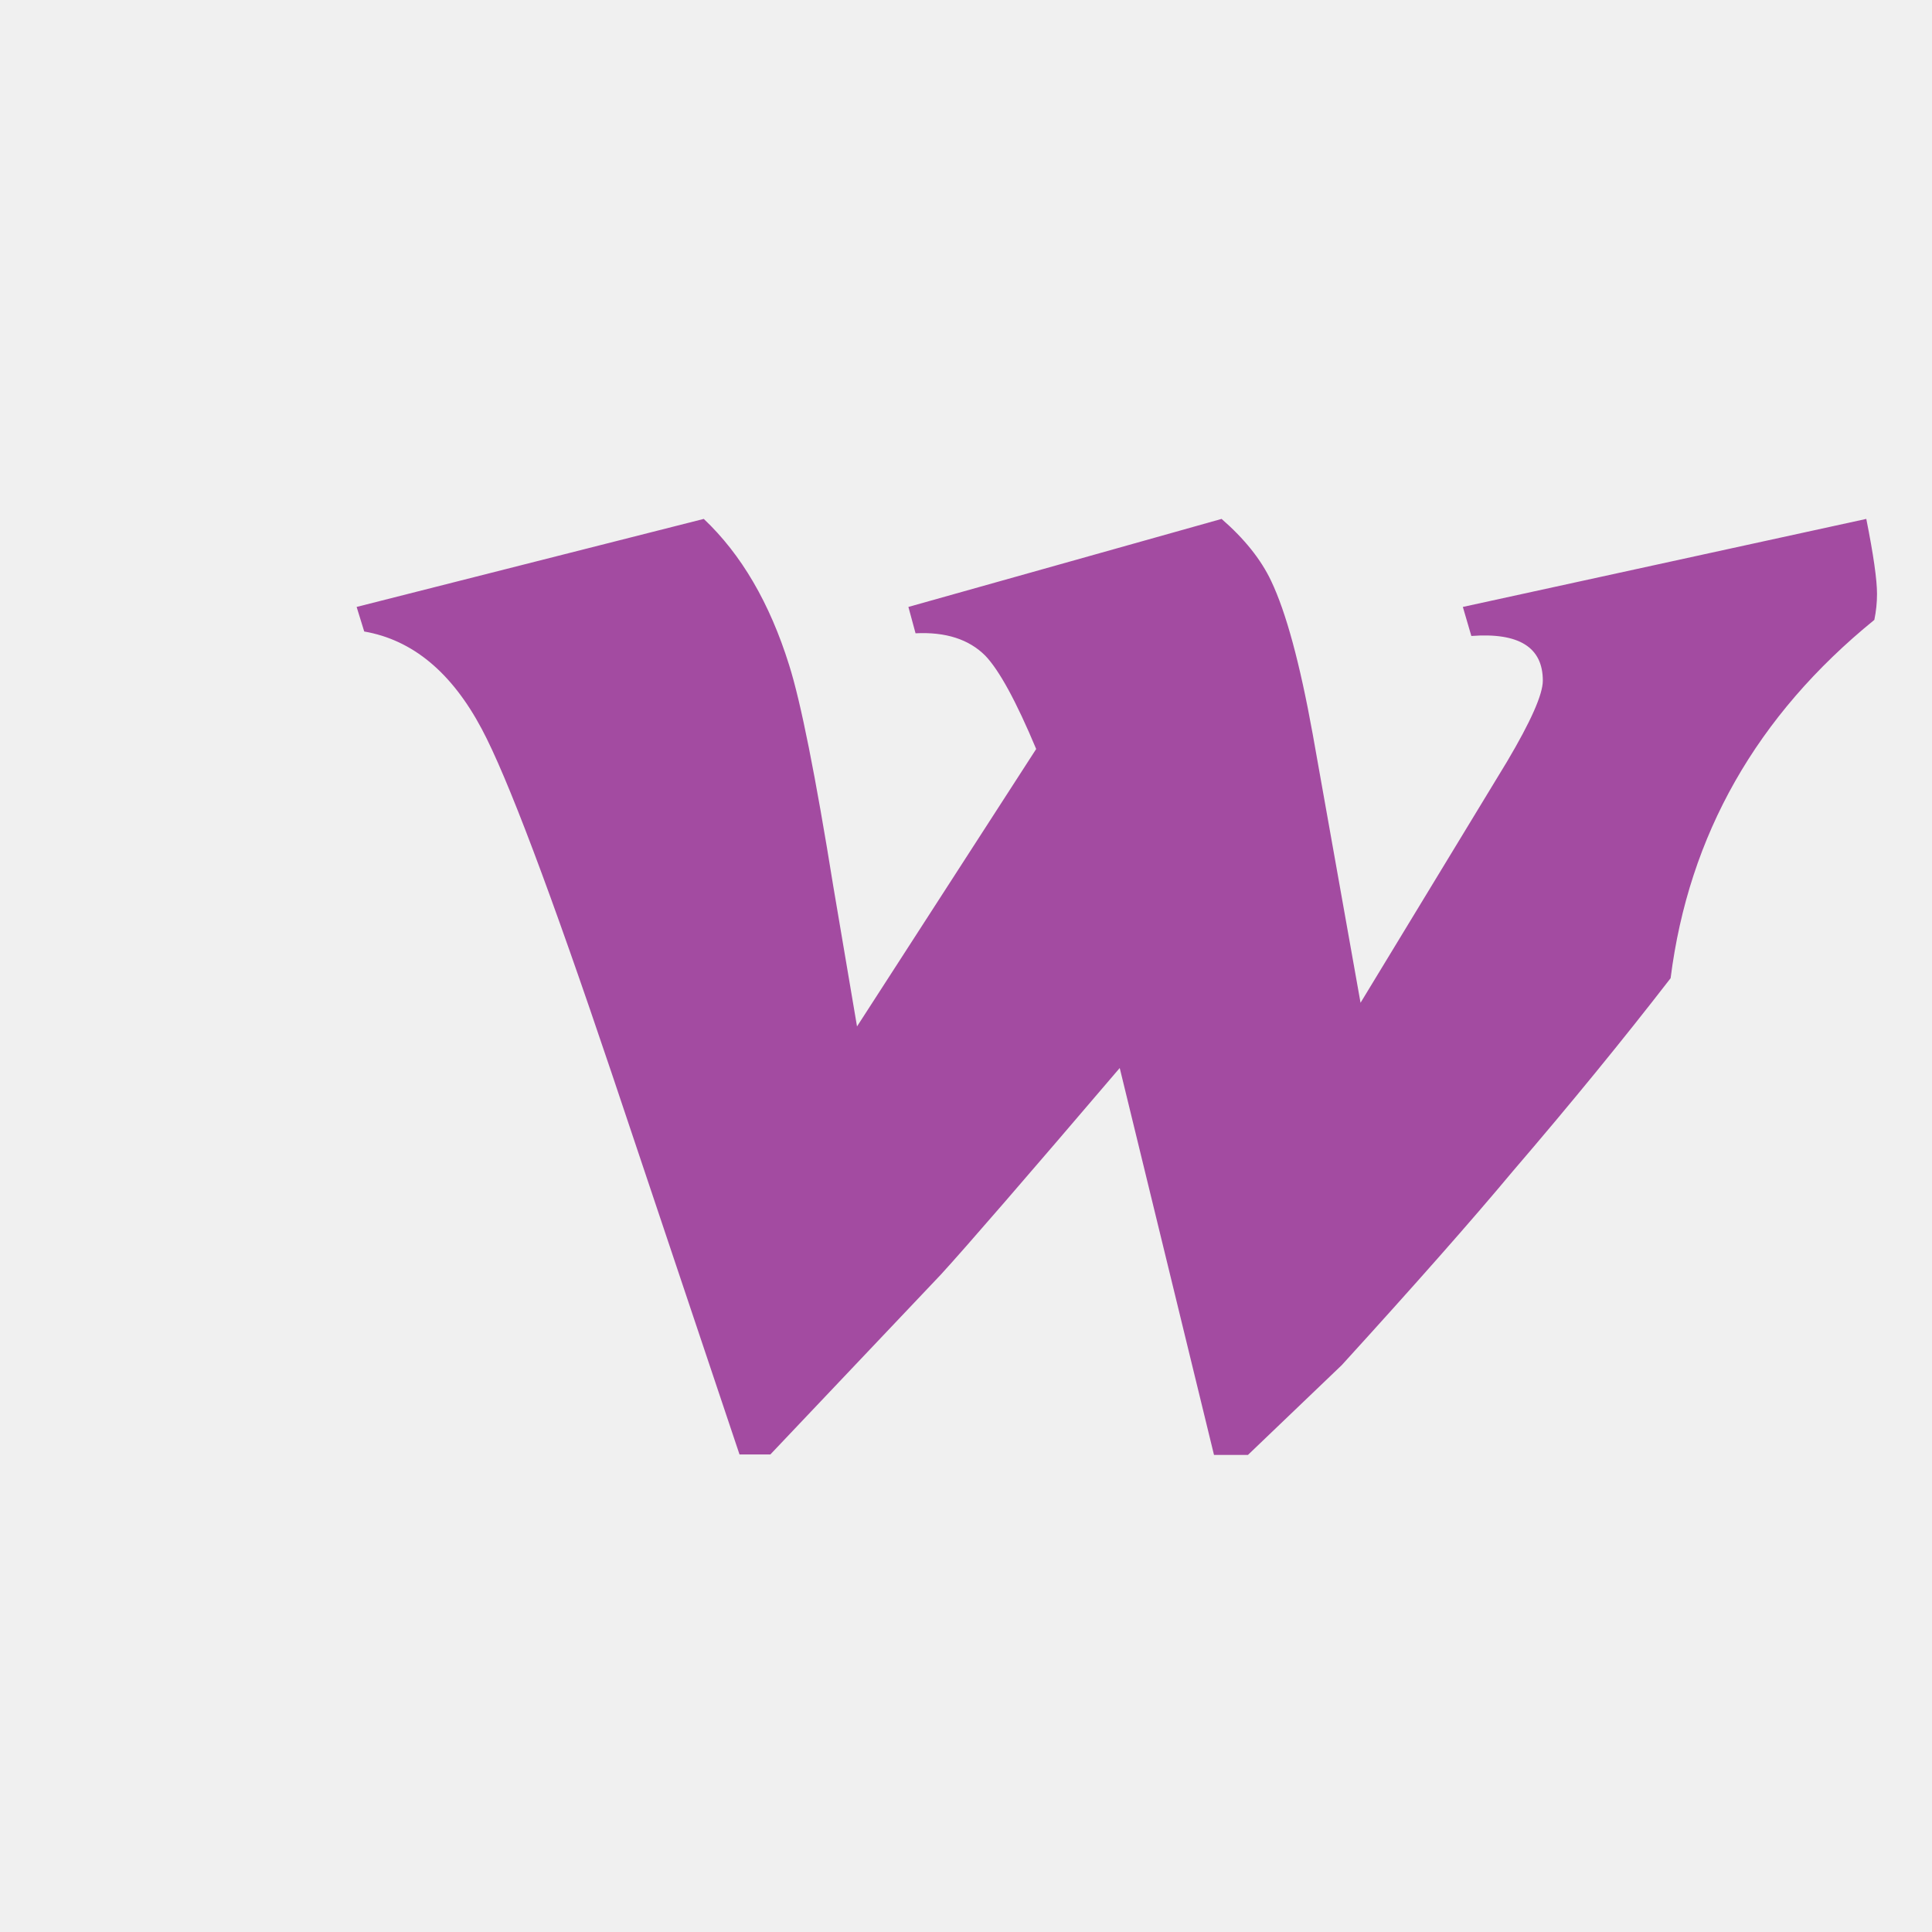
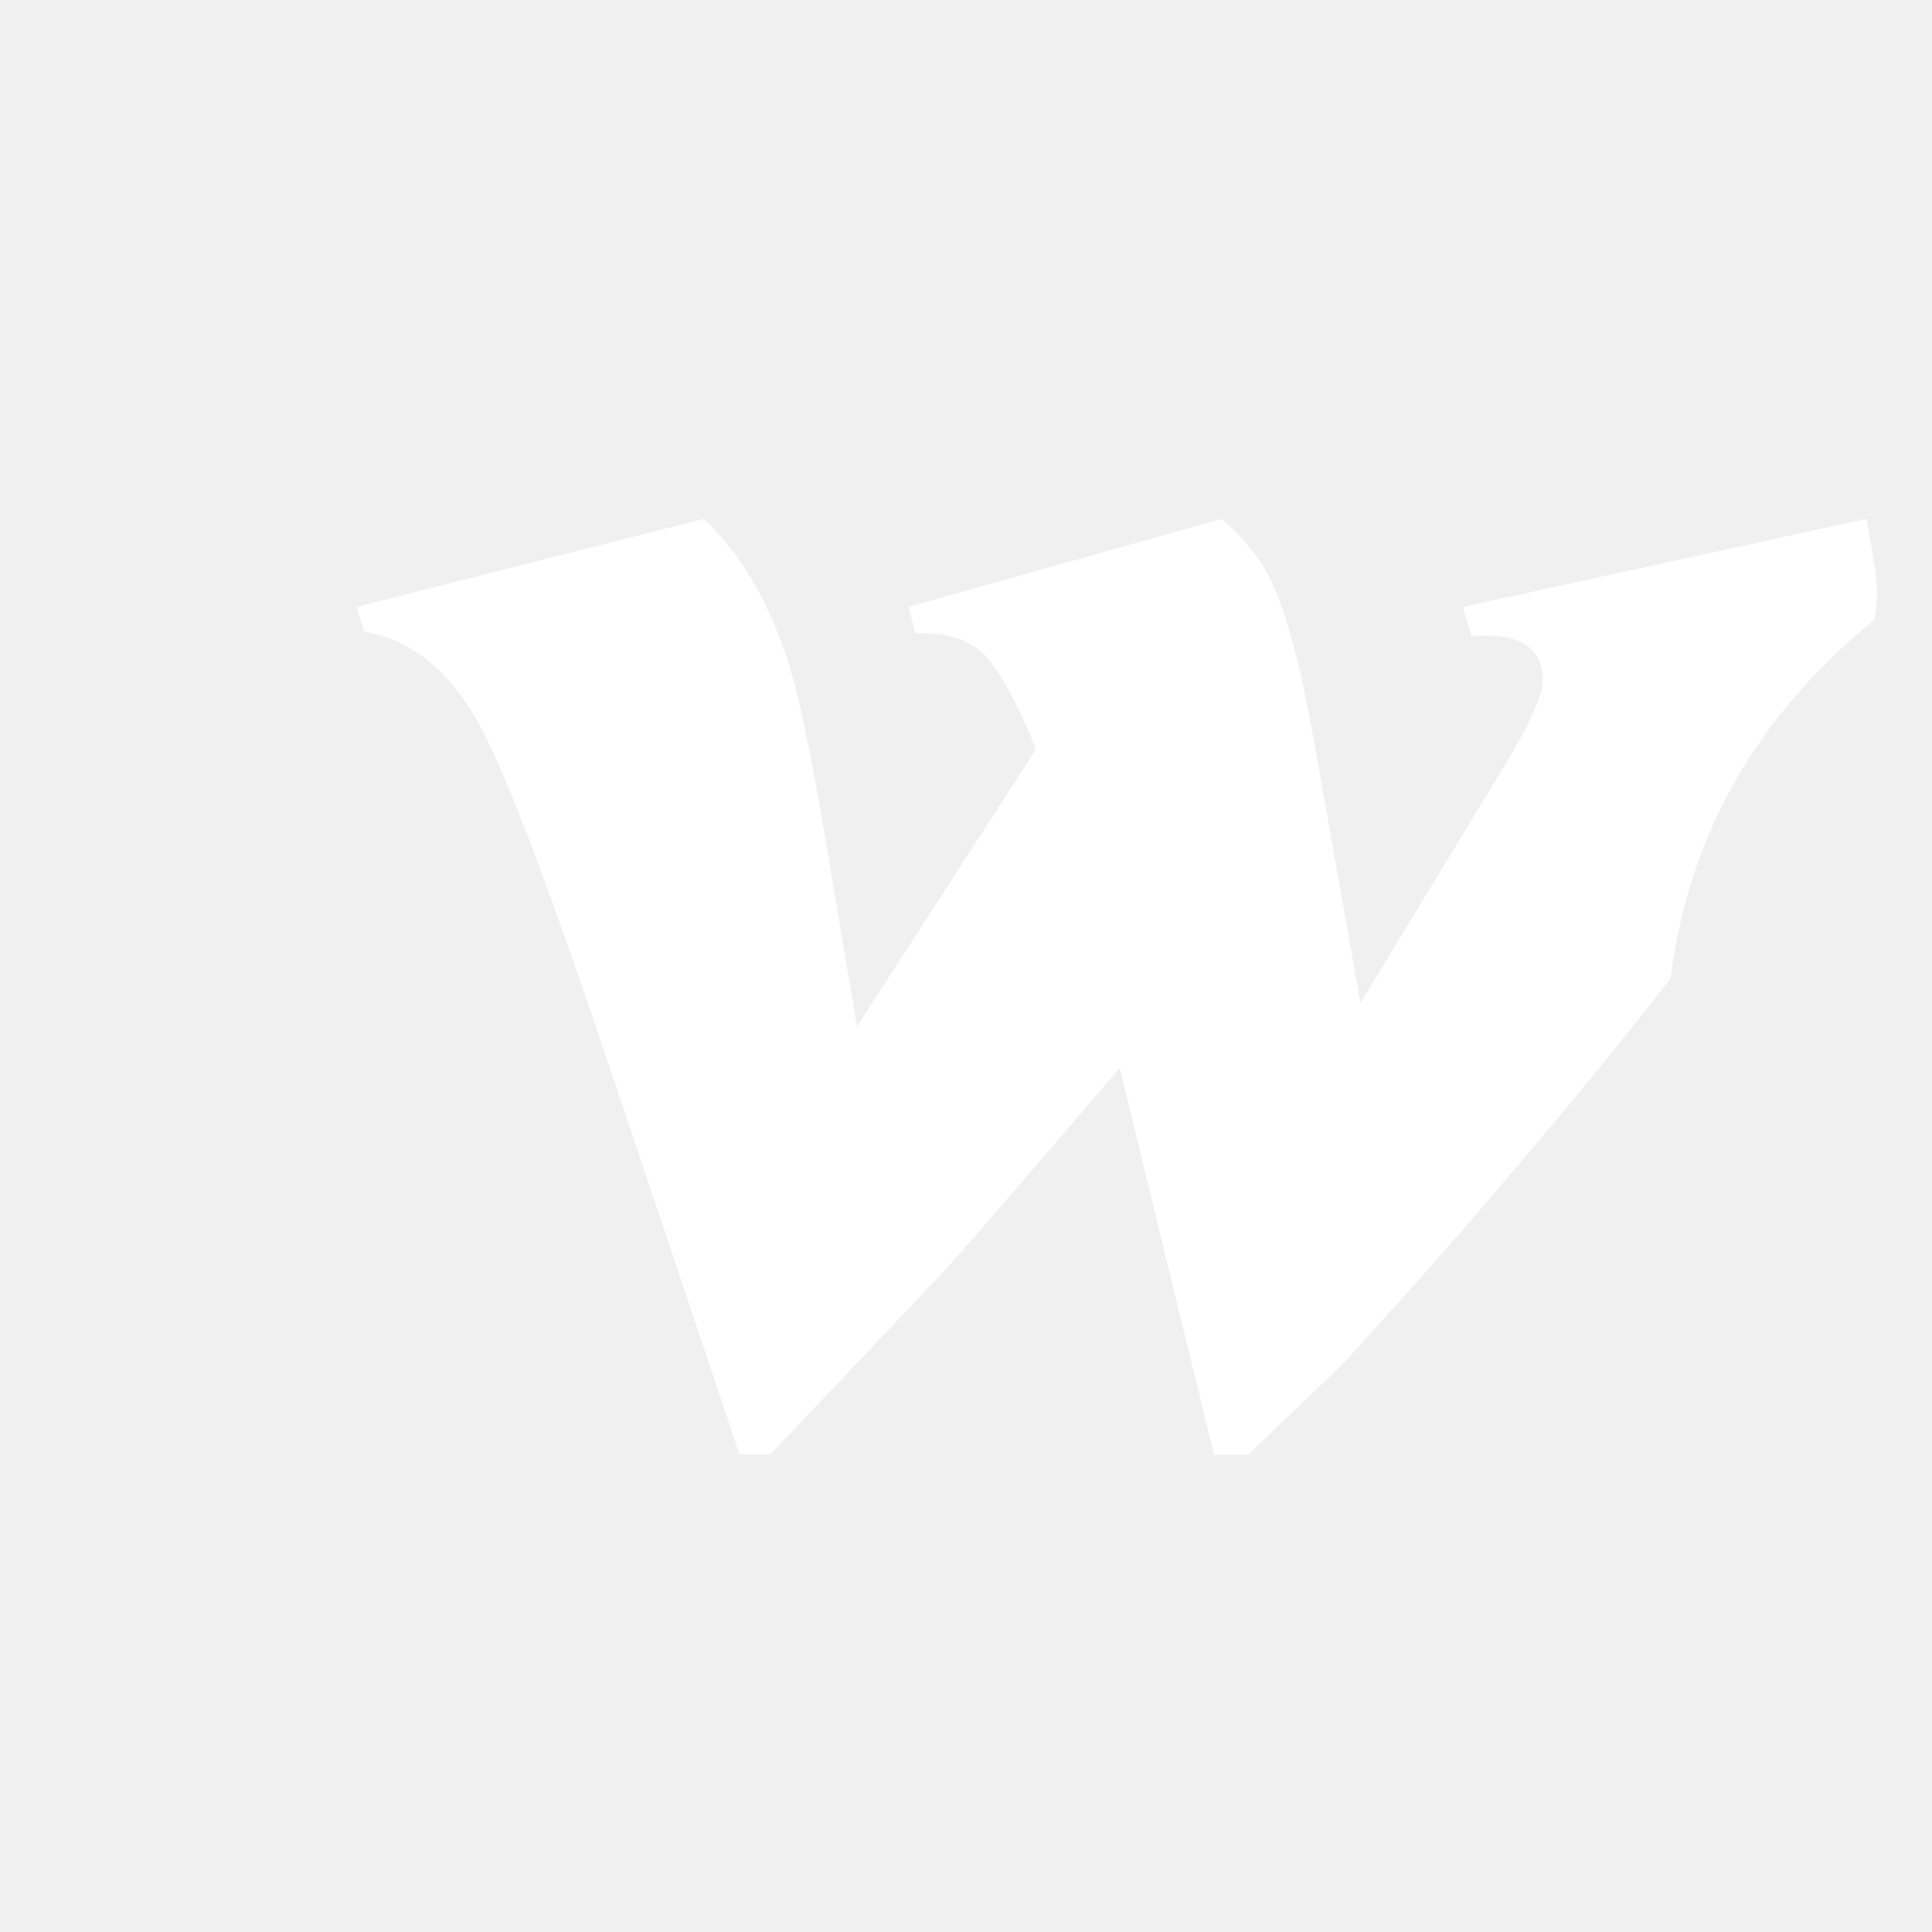
<svg xmlns="http://www.w3.org/2000/svg" xmlns:xlink="http://www.w3.org/1999/xlink" version="1.1" preserveAspectRatio="none" x="0px" y="0px" width="42px" height="42px" viewBox="0 0 42 42">
  <defs>
    <g id="Symbol_1_0_Layer0_0_FILL">
-       <path fill="#a34ba1" stroke="none" d=" M -17.85 -1.45 Q -19.55 -5.05 -23.4 -8.4 L -58.45 1.45 -57.65 4.4 Q -52.6 4.15 -49.85 6.9 -47.5 9.35 -44.15 17.35 L -64.2 48.4 -66.85 32.75 Q -69.85 14.1 -71.8 7.95 -75.05 -2.45 -81.35 -8.4 L -120.2 1.45 -119.35 4.2 Q -111.25 5.6 -106.2 15.1 -101.95 23.05 -91.6 53.8 L -77.35 96.3 -73.9 96.3 -54.8 76.15 Q -50.55 71.5 -34.8 53.05 L -24.25 96.35 -20.45 96.35 -9.95 86.3 Q 2.35 72.8 9.15 64.65 18.85 53.35 26.85 43 29.9 18.95 49.65 2.9 49.95 1.45 49.95 0 49.95 -2.4 48.75 -8.4 L 3.6 1.45 4.55 4.7 Q 12.55 4.1 12.55 9.7 12.55 12 8.55 18.75 L -7.85 45.75 -13.2 15.7 Q -15.35 3.8 -17.85 -1.45 Z" />
+       <path fill="#fff" stroke="none" d=" M -17.85 -1.45 Q -19.55 -5.05 -23.4 -8.4 L -58.45 1.45 -57.65 4.4 Q -52.6 4.15 -49.85 6.9 -47.5 9.35 -44.15 17.35 L -64.2 48.4 -66.85 32.75 Q -69.85 14.1 -71.8 7.95 -75.05 -2.45 -81.35 -8.4 L -120.2 1.45 -119.35 4.2 Q -111.25 5.6 -106.2 15.1 -101.95 23.05 -91.6 53.8 L -77.35 96.3 -73.9 96.3 -54.8 76.15 Q -50.55 71.5 -34.8 53.05 L -24.25 96.35 -20.45 96.35 -9.95 86.3 Q 2.35 72.8 9.15 64.65 18.85 53.35 26.85 43 29.9 18.95 49.65 2.9 49.95 1.45 49.95 0 49.95 -2.4 48.75 -8.4 L 3.6 1.45 4.55 4.7 Q 12.55 4.1 12.55 9.7 12.55 12 8.55 18.75 L -7.85 45.75 -13.2 15.7 Q -15.35 3.8 -17.85 -1.45 Z" />
    </g>
  </defs>
  <g transform="matrix( 0.167572, 0, 0, 0.167572, 44.65,21.4) ">
    <g transform="matrix( 1.15921, 0, 0, 1.15921, -80.85,-50.65) ">
      <use xlink:href="#Symbol_1_0_Layer0_0_FILL" />
    </g>
  </g>
</svg>
